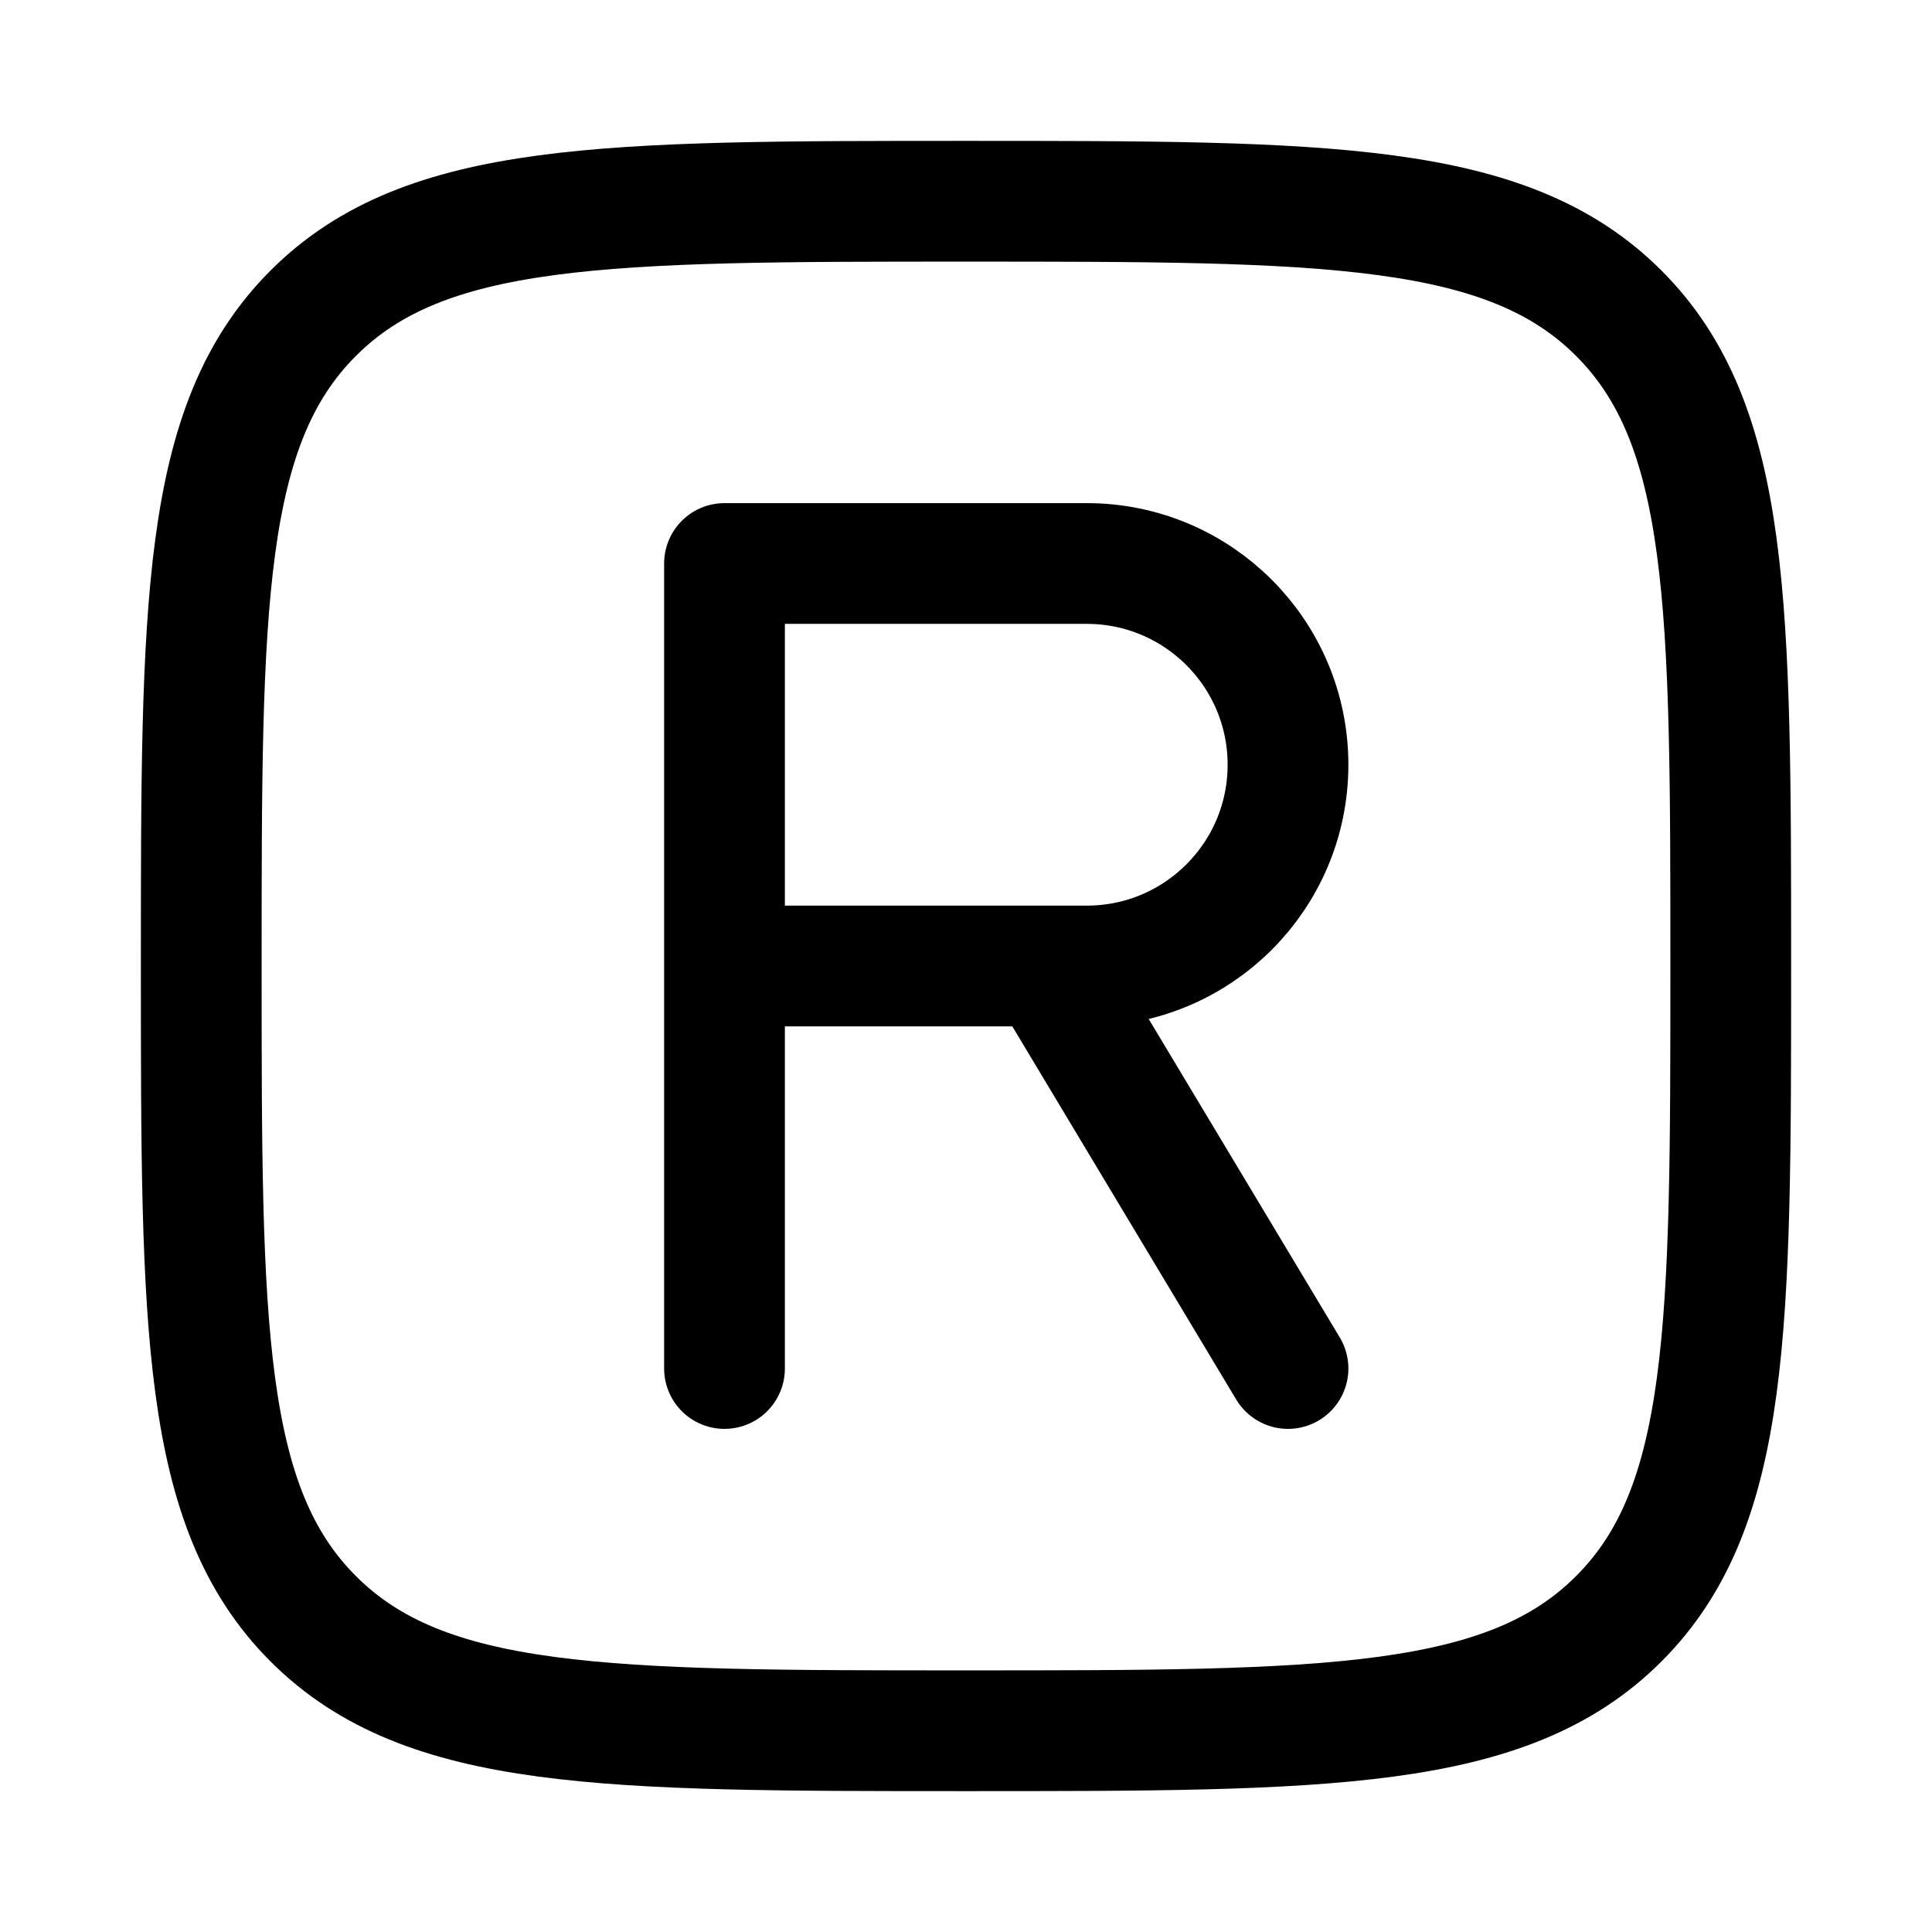
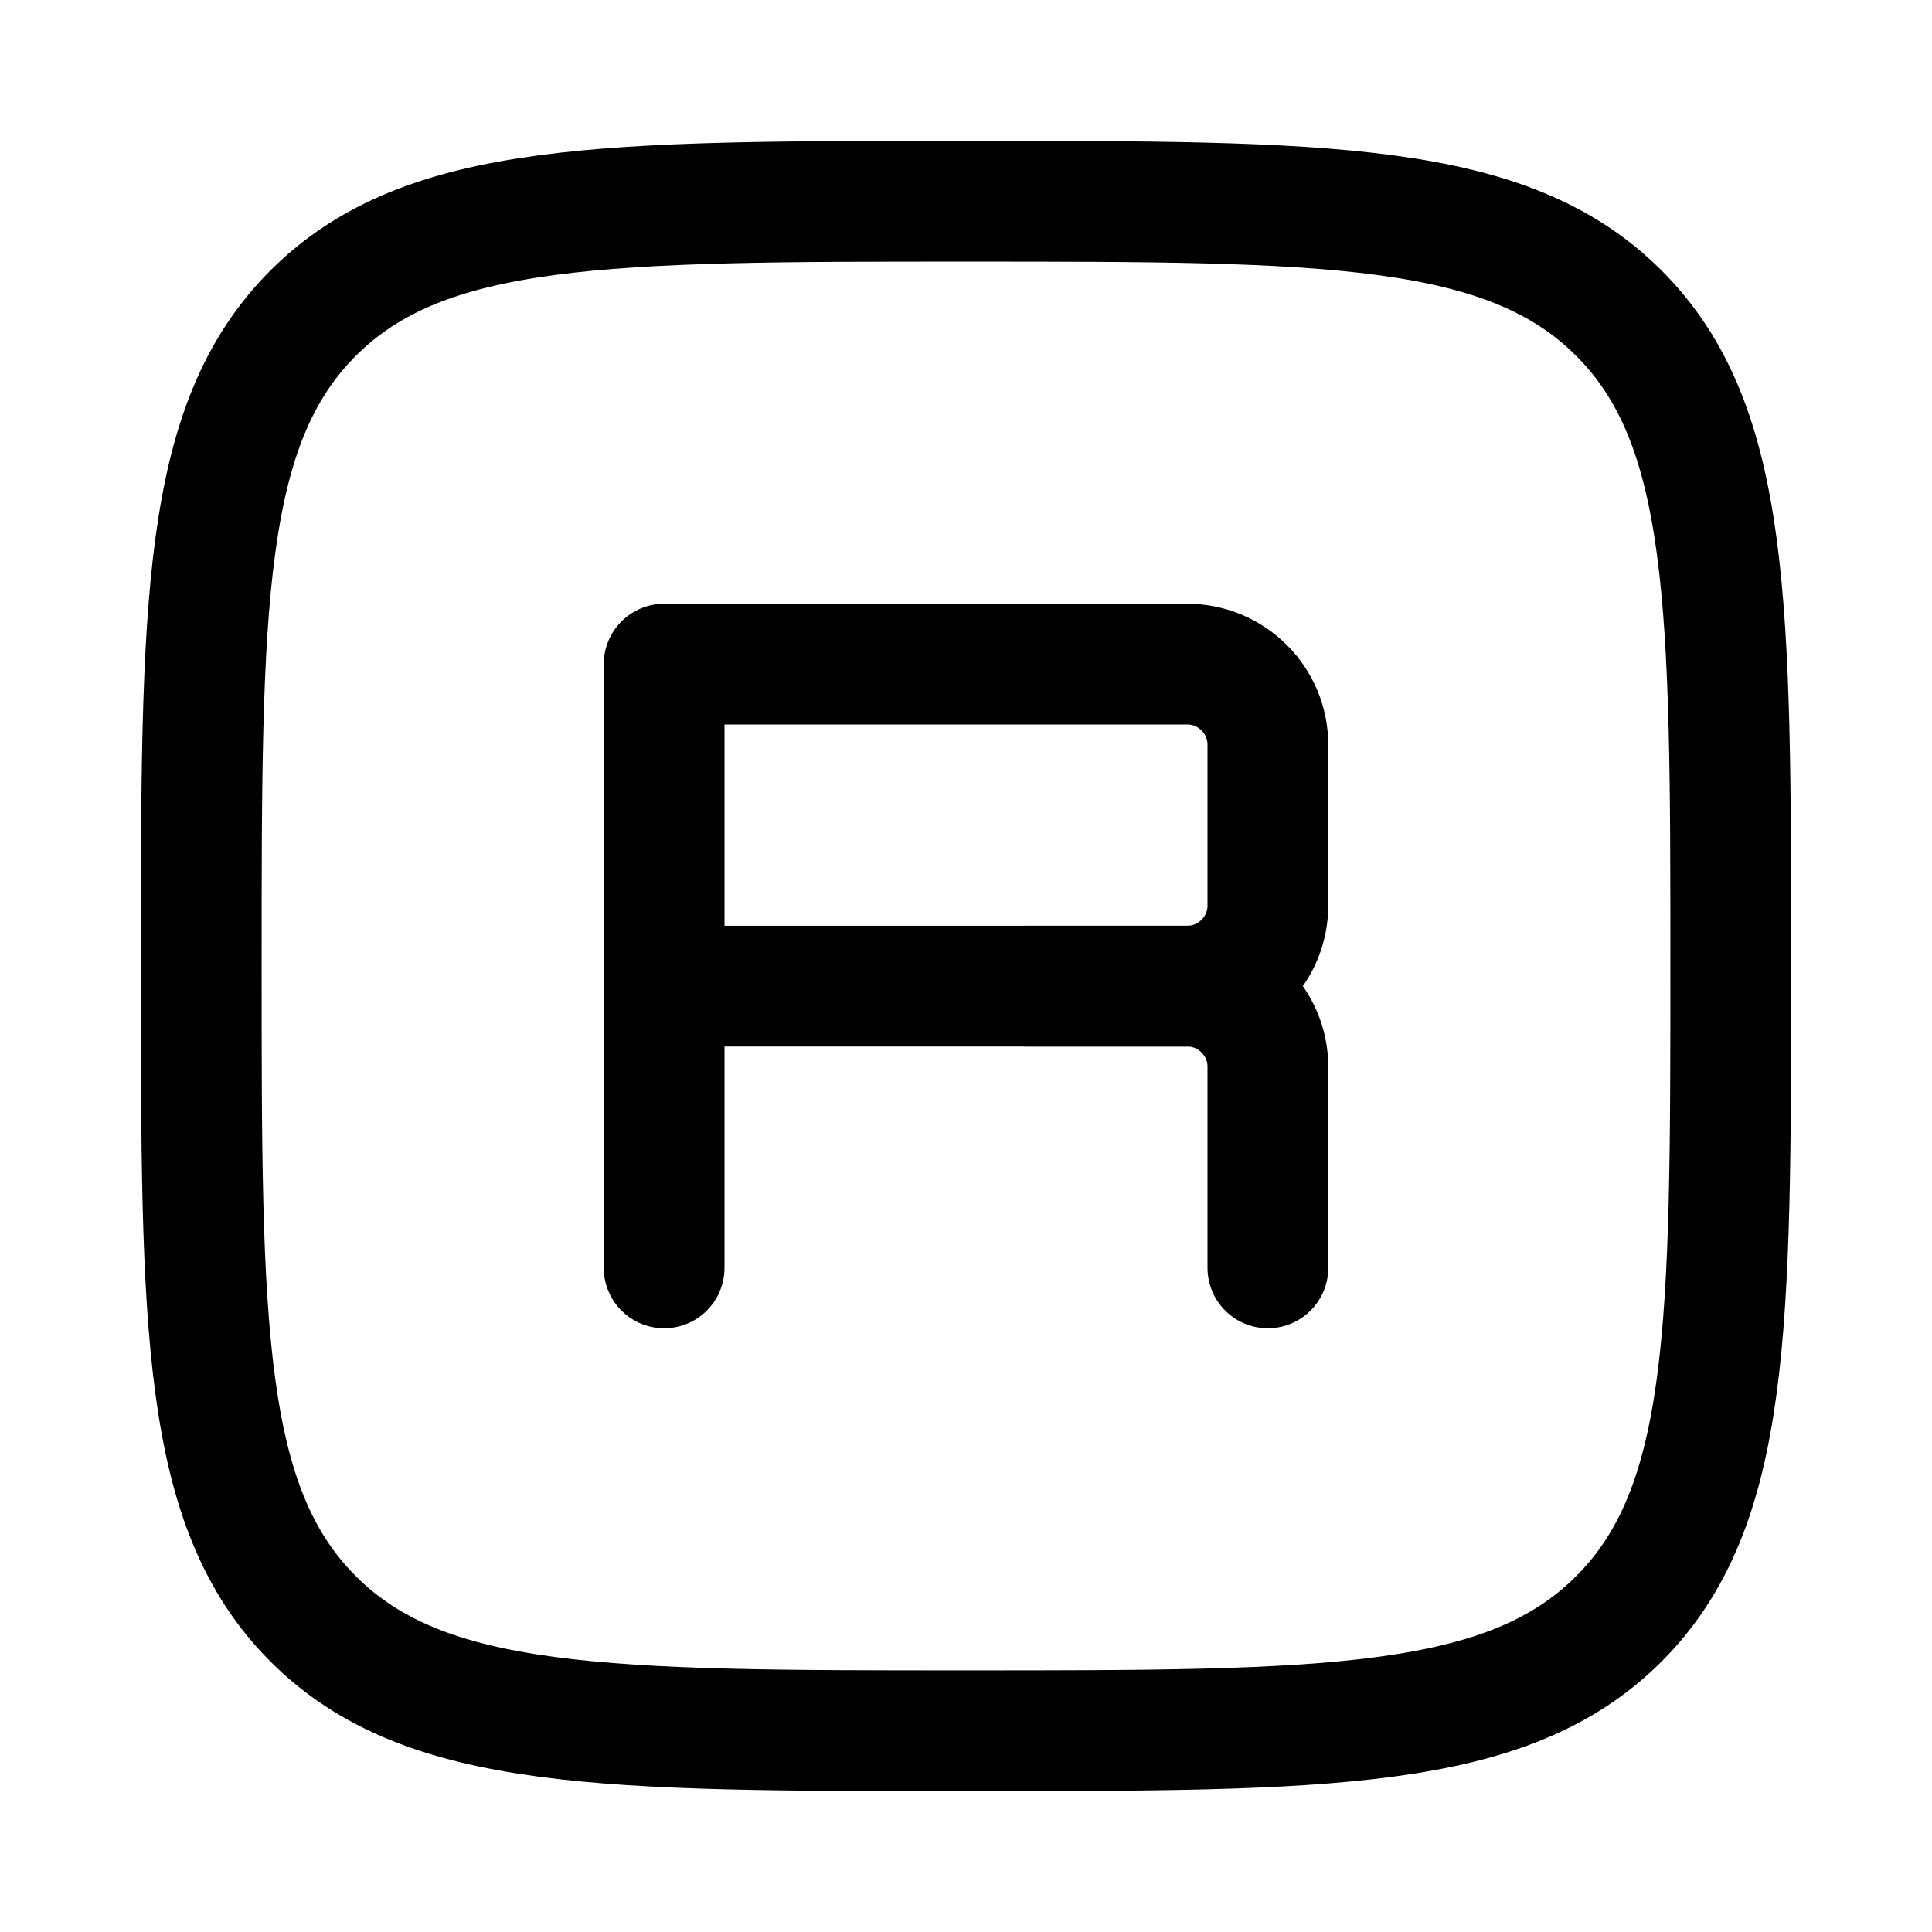
<svg xmlns="http://www.w3.org/2000/svg" viewBox="0 0 24 24" width="24" height="24" fill="none">
-   <path d="M2.5 12C2.5 7.522 2.5 5.282 3.891 3.891C5.282 2.5 7.522 2.5 12 2.5C16.478 2.5 18.718 2.5 20.109 3.891C21.5 5.282 21.5 7.522 21.5 12C21.5 16.478 21.5 18.718 20.109 20.109C18.718 21.5 16.478 21.5 12 21.5C7.522 21.5 5.282 21.5 3.891 20.109C2.5 18.718 2.5 16.478 2.5 12Z" stroke="currentColor" stroke-width="1.5" stroke-linecap="round" stroke-linejoin="round" />
-   <path d="M9 17V7H13.5C14.881 7 16 8.119 16 9.5C16 10.881 14.881 12 13.5 12H9M13 12L16 17" stroke="currentColor" stroke-width="1.5" stroke-linecap="round" stroke-linejoin="round" />
+   <path d="M2.5 12C2.5 7.52 2.5 5.28 3.89 3.89 5.28 2.5 7.52 2.5 12 2.5 16.48 2.5 18.72 2.5 20.11 3.89 21.5 5.28 21.5 7.52 21.5 12 21.5 16.48 21.5 18.72 20.11 20.11 18.72 21.5 16.48 21.5 12 21.5 7.52 21.5 5.28 21.5 3.89 20.11 2.5 18.72 2.5 16.48 2.5 12Z" stroke="currentColor" stroke-width="1.5" stroke-linecap="round" stroke-linejoin="round" />
+   <path d="M8.25 15.75V8.25H14.75C15.3 8.25 15.75 8.7 15.75 9.25V11.25C15.75 11.8 15.3 12.25 14.75 12.25H8.25" stroke="currentColor" stroke-width="1.5" stroke-linecap="round" stroke-linejoin="round" />
+   <path d="M12.75 12.25H14.75C15.3 12.25 15.75 12.7 15.75 13.25V15.75" stroke="currentColor" stroke-width="1.5" stroke-linecap="round" stroke-linejoin="round" />
</svg>
